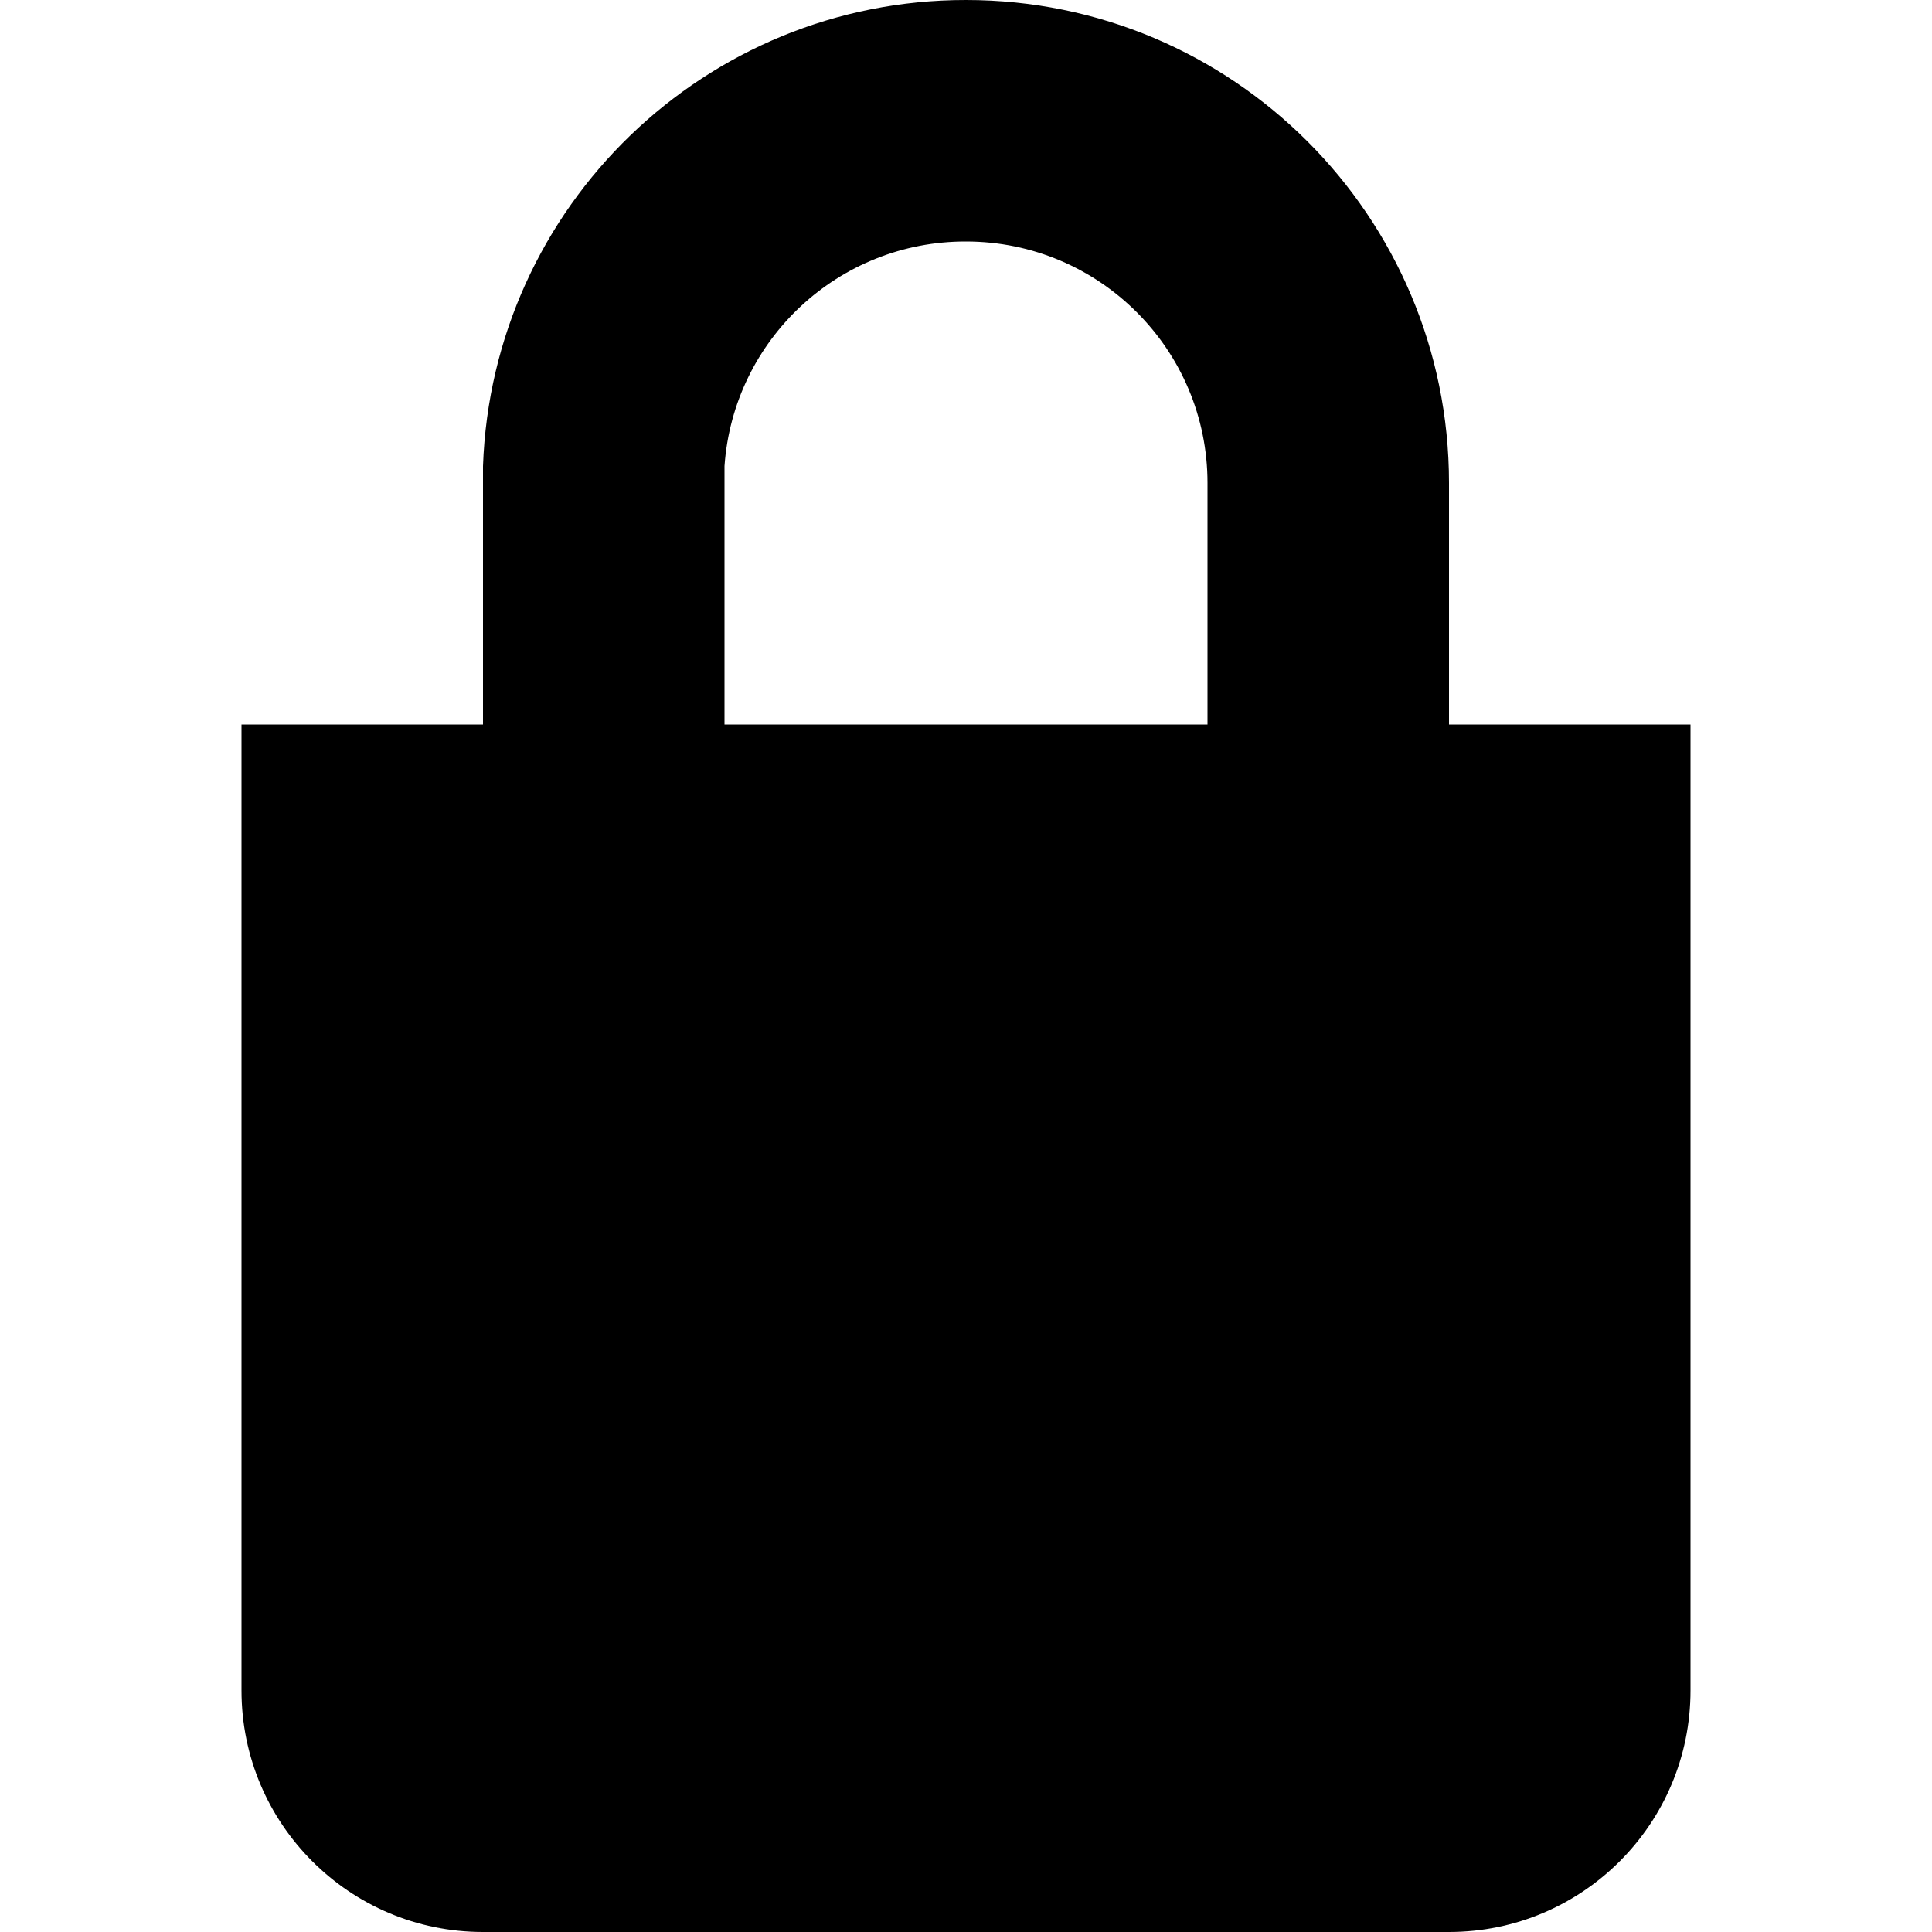
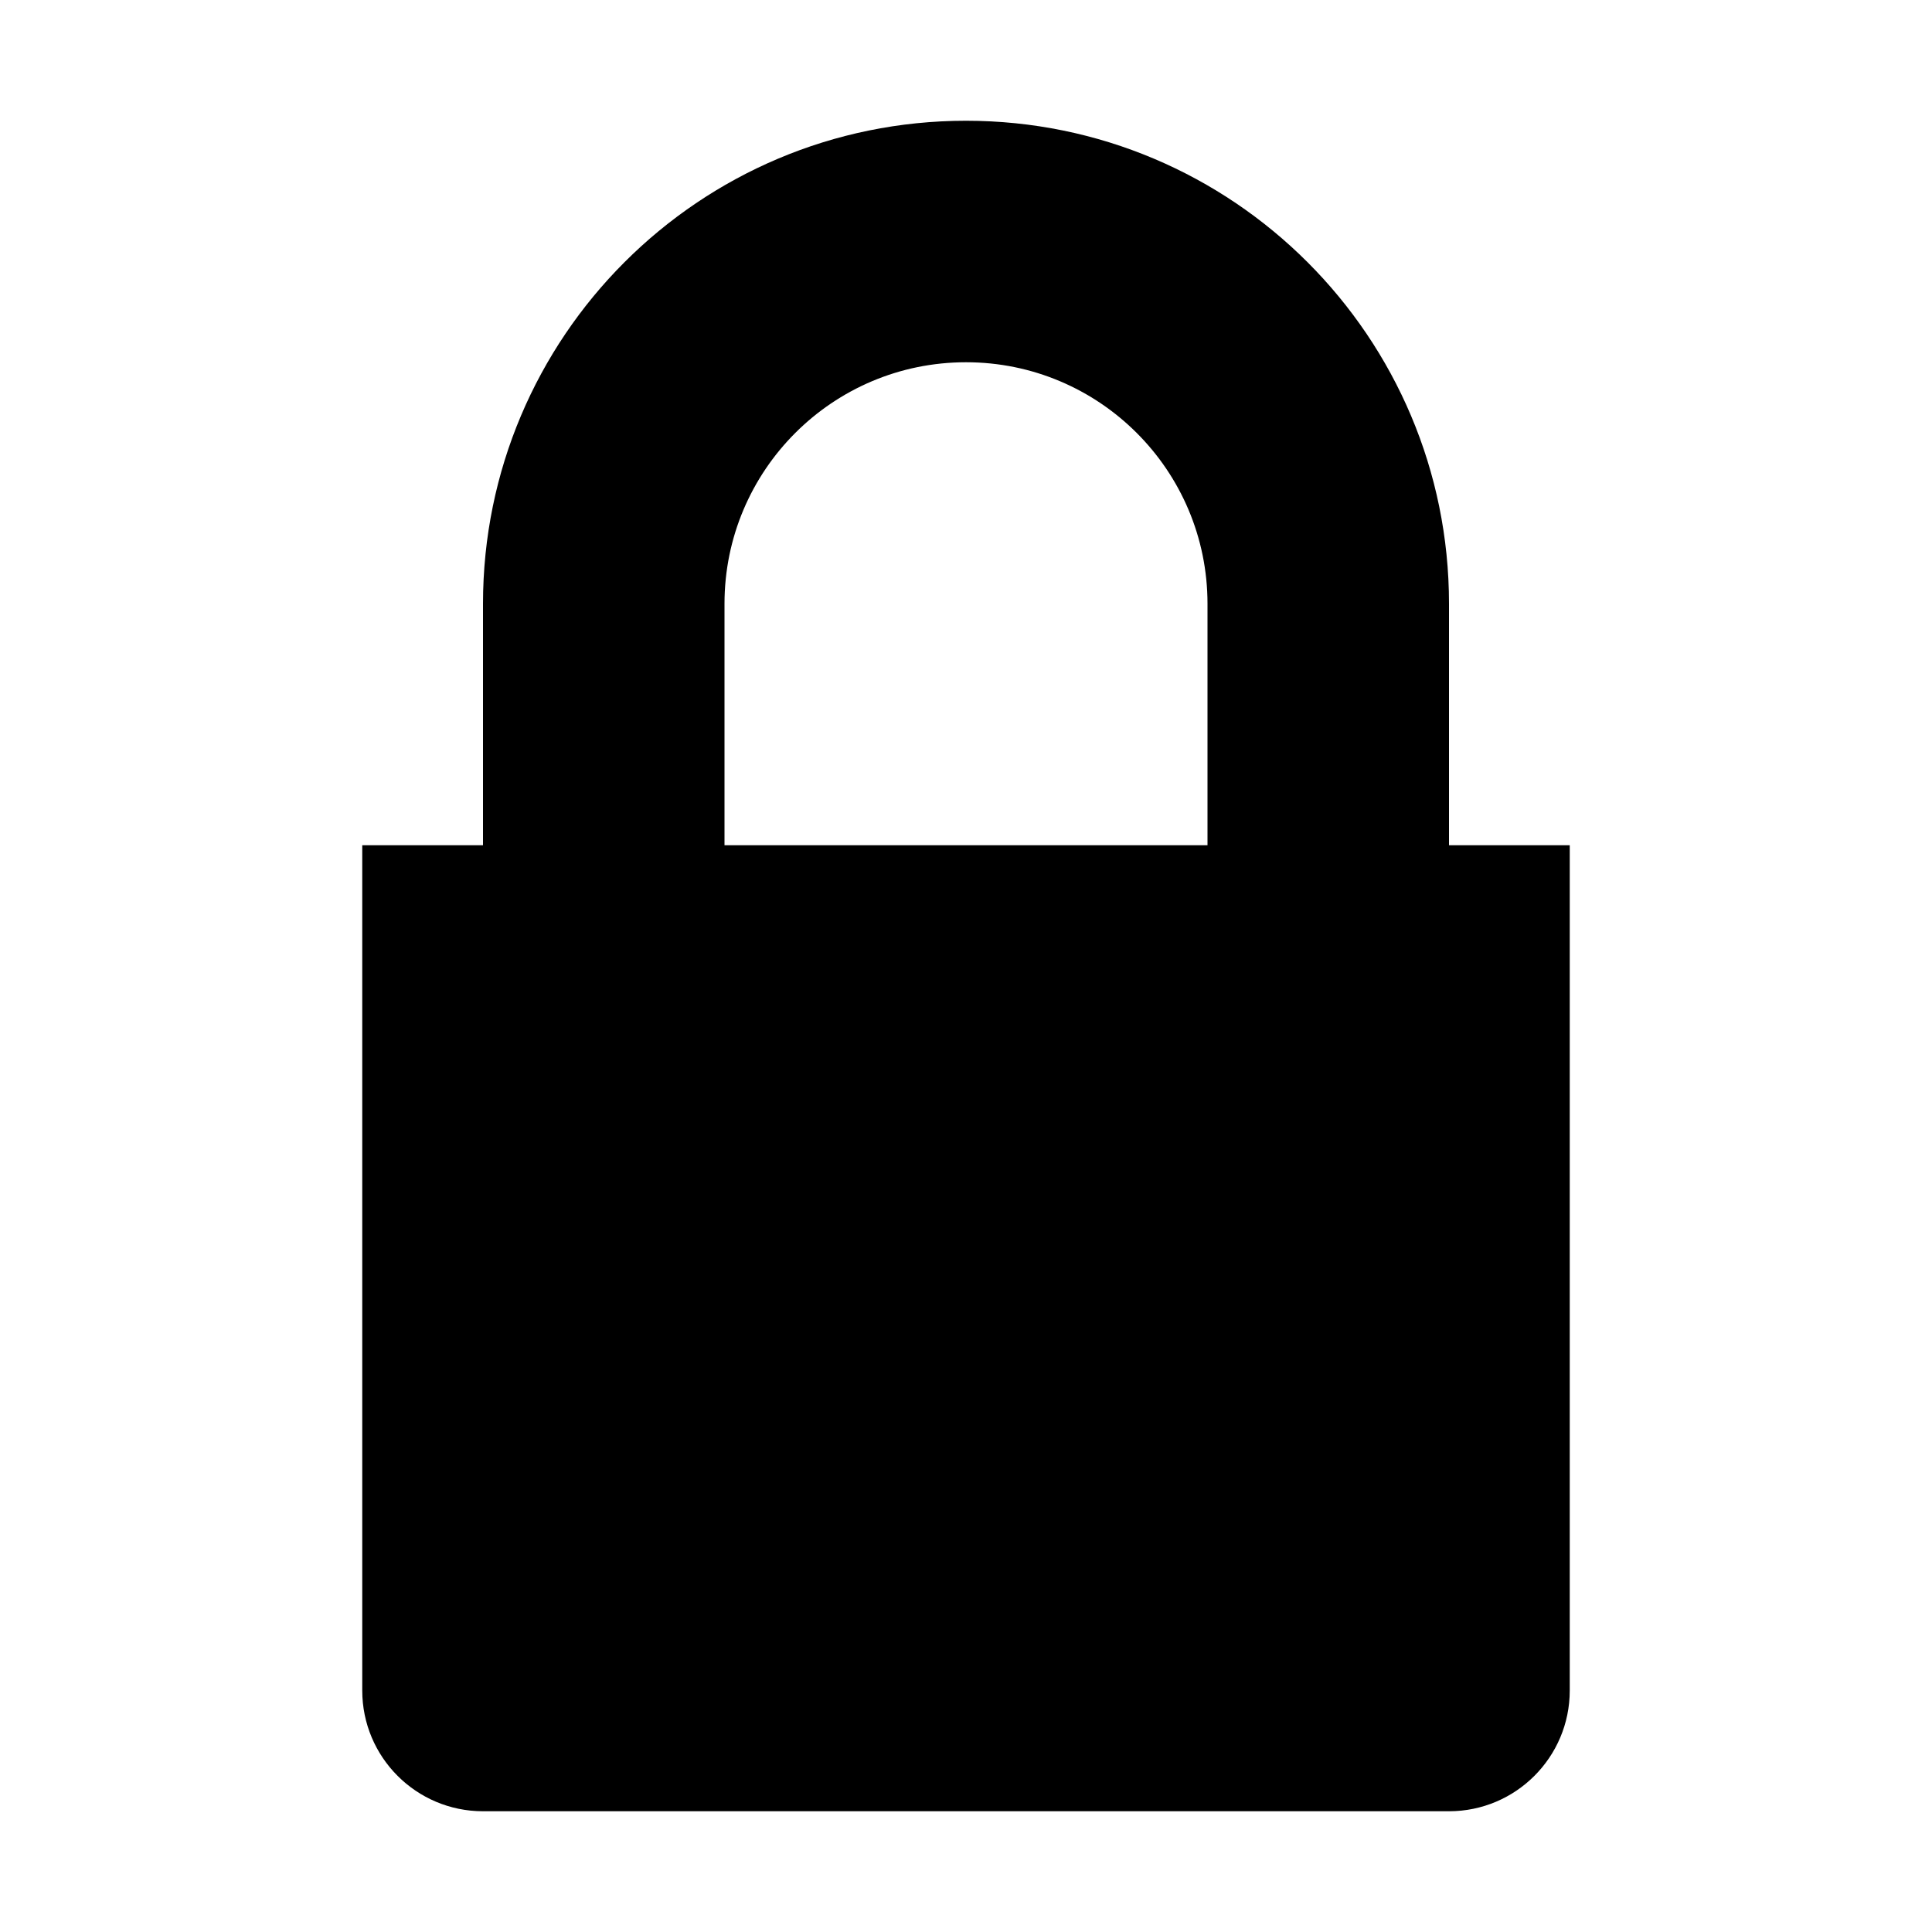
- <svg xmlns="http://www.w3.org/2000/svg" viewBox="0 0 8 8">
-   <defs>
-     <style>.cls-1{fill:none;}</style>
-   </defs>
+ <svg xmlns="http://www.w3.org/2000/svg" viewBox="0 0 16 16">
  <g id="Layer_2" data-name="Layer 2">
-     <g id="UI_8" data-name="UI 8">
+     <g id="UI_16" data-name="UI 16">
      <g id="lock">
-         <rect class="cls-1" width="8" height="8" />
-         <path d="M6,3V2A2,2,0,0,0,4,0,2,2,0,0,0,2,1.93V3H1V7A1,1,0,0,0,2,8H6A1,1,0,0,0,7,7V3ZM3,1.93A1,1,0,0,1,4,1,1,1,0,0,1,5,2V3H3Z" />
+         <rect width="16" height="16" style="fill:none" />
+         <path d="M12,7V5A4,4,0,0,0,4,5V7H3v7a1,1,0,0,0,1,1h8a1,1,0,0,0,1-1V7ZM6,5a2,2,0,0,1,4,0V7H6Z" />
      </g>
    </g>
  </g>
</svg>
